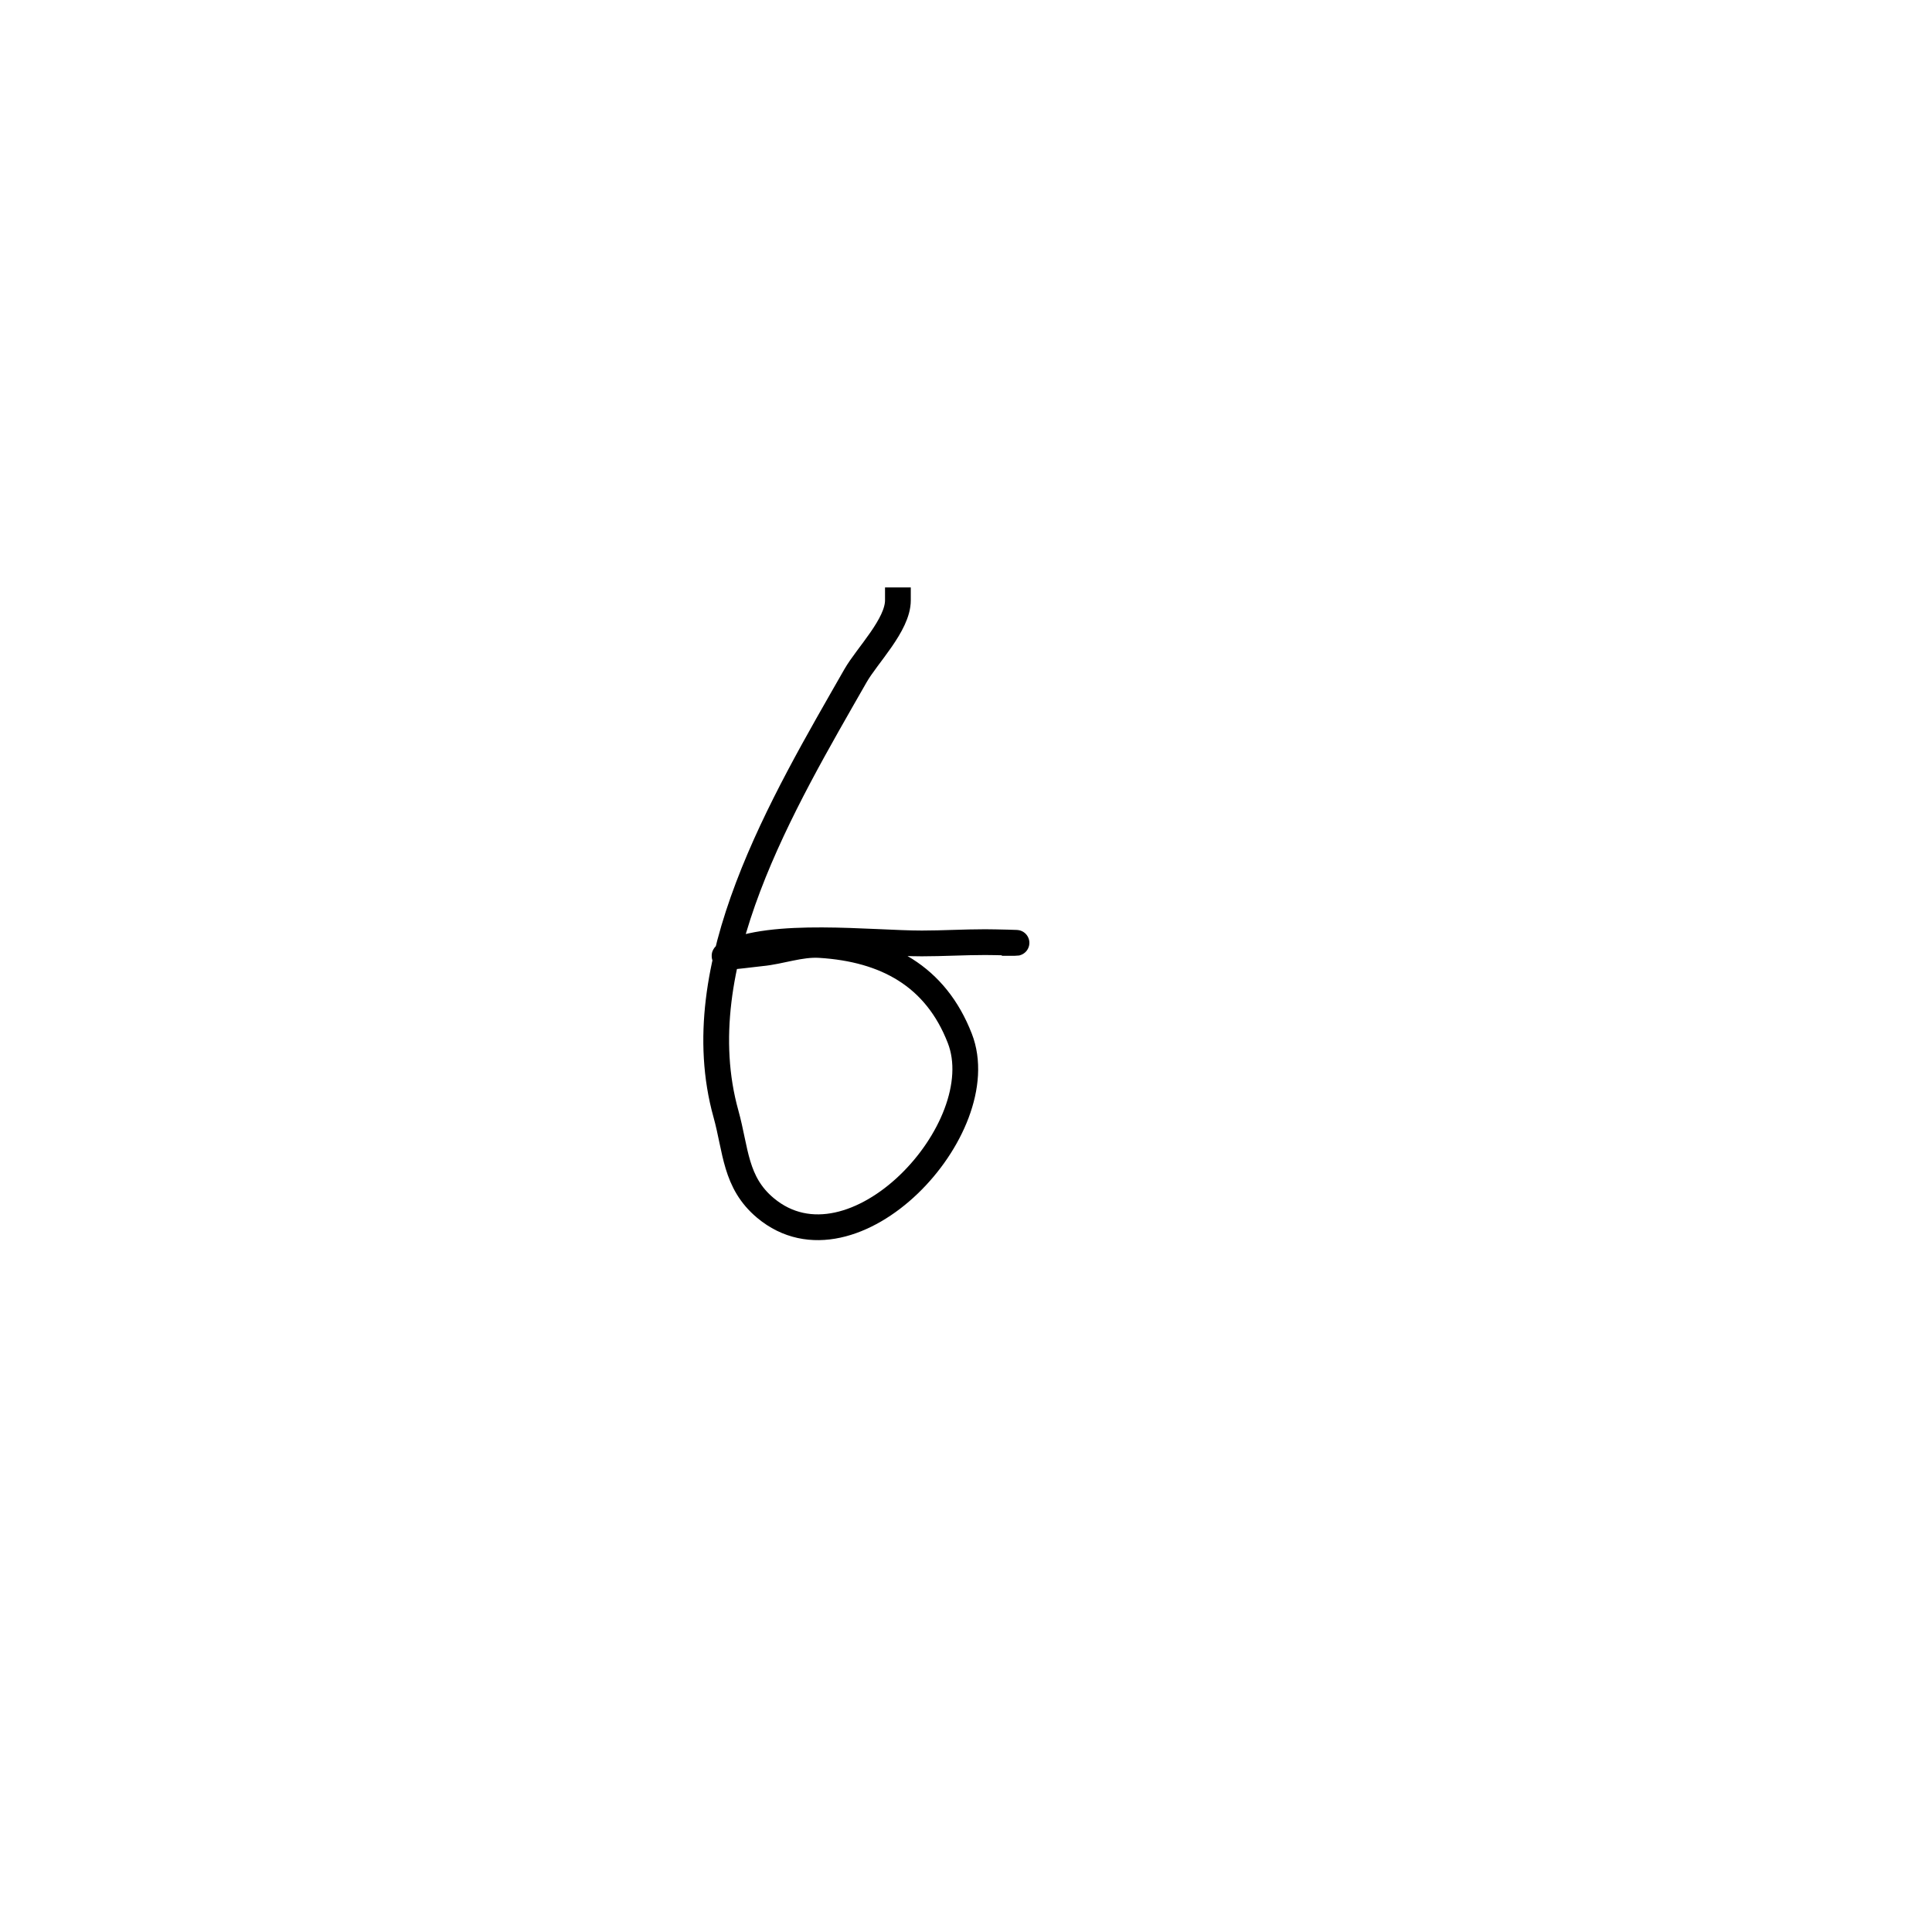
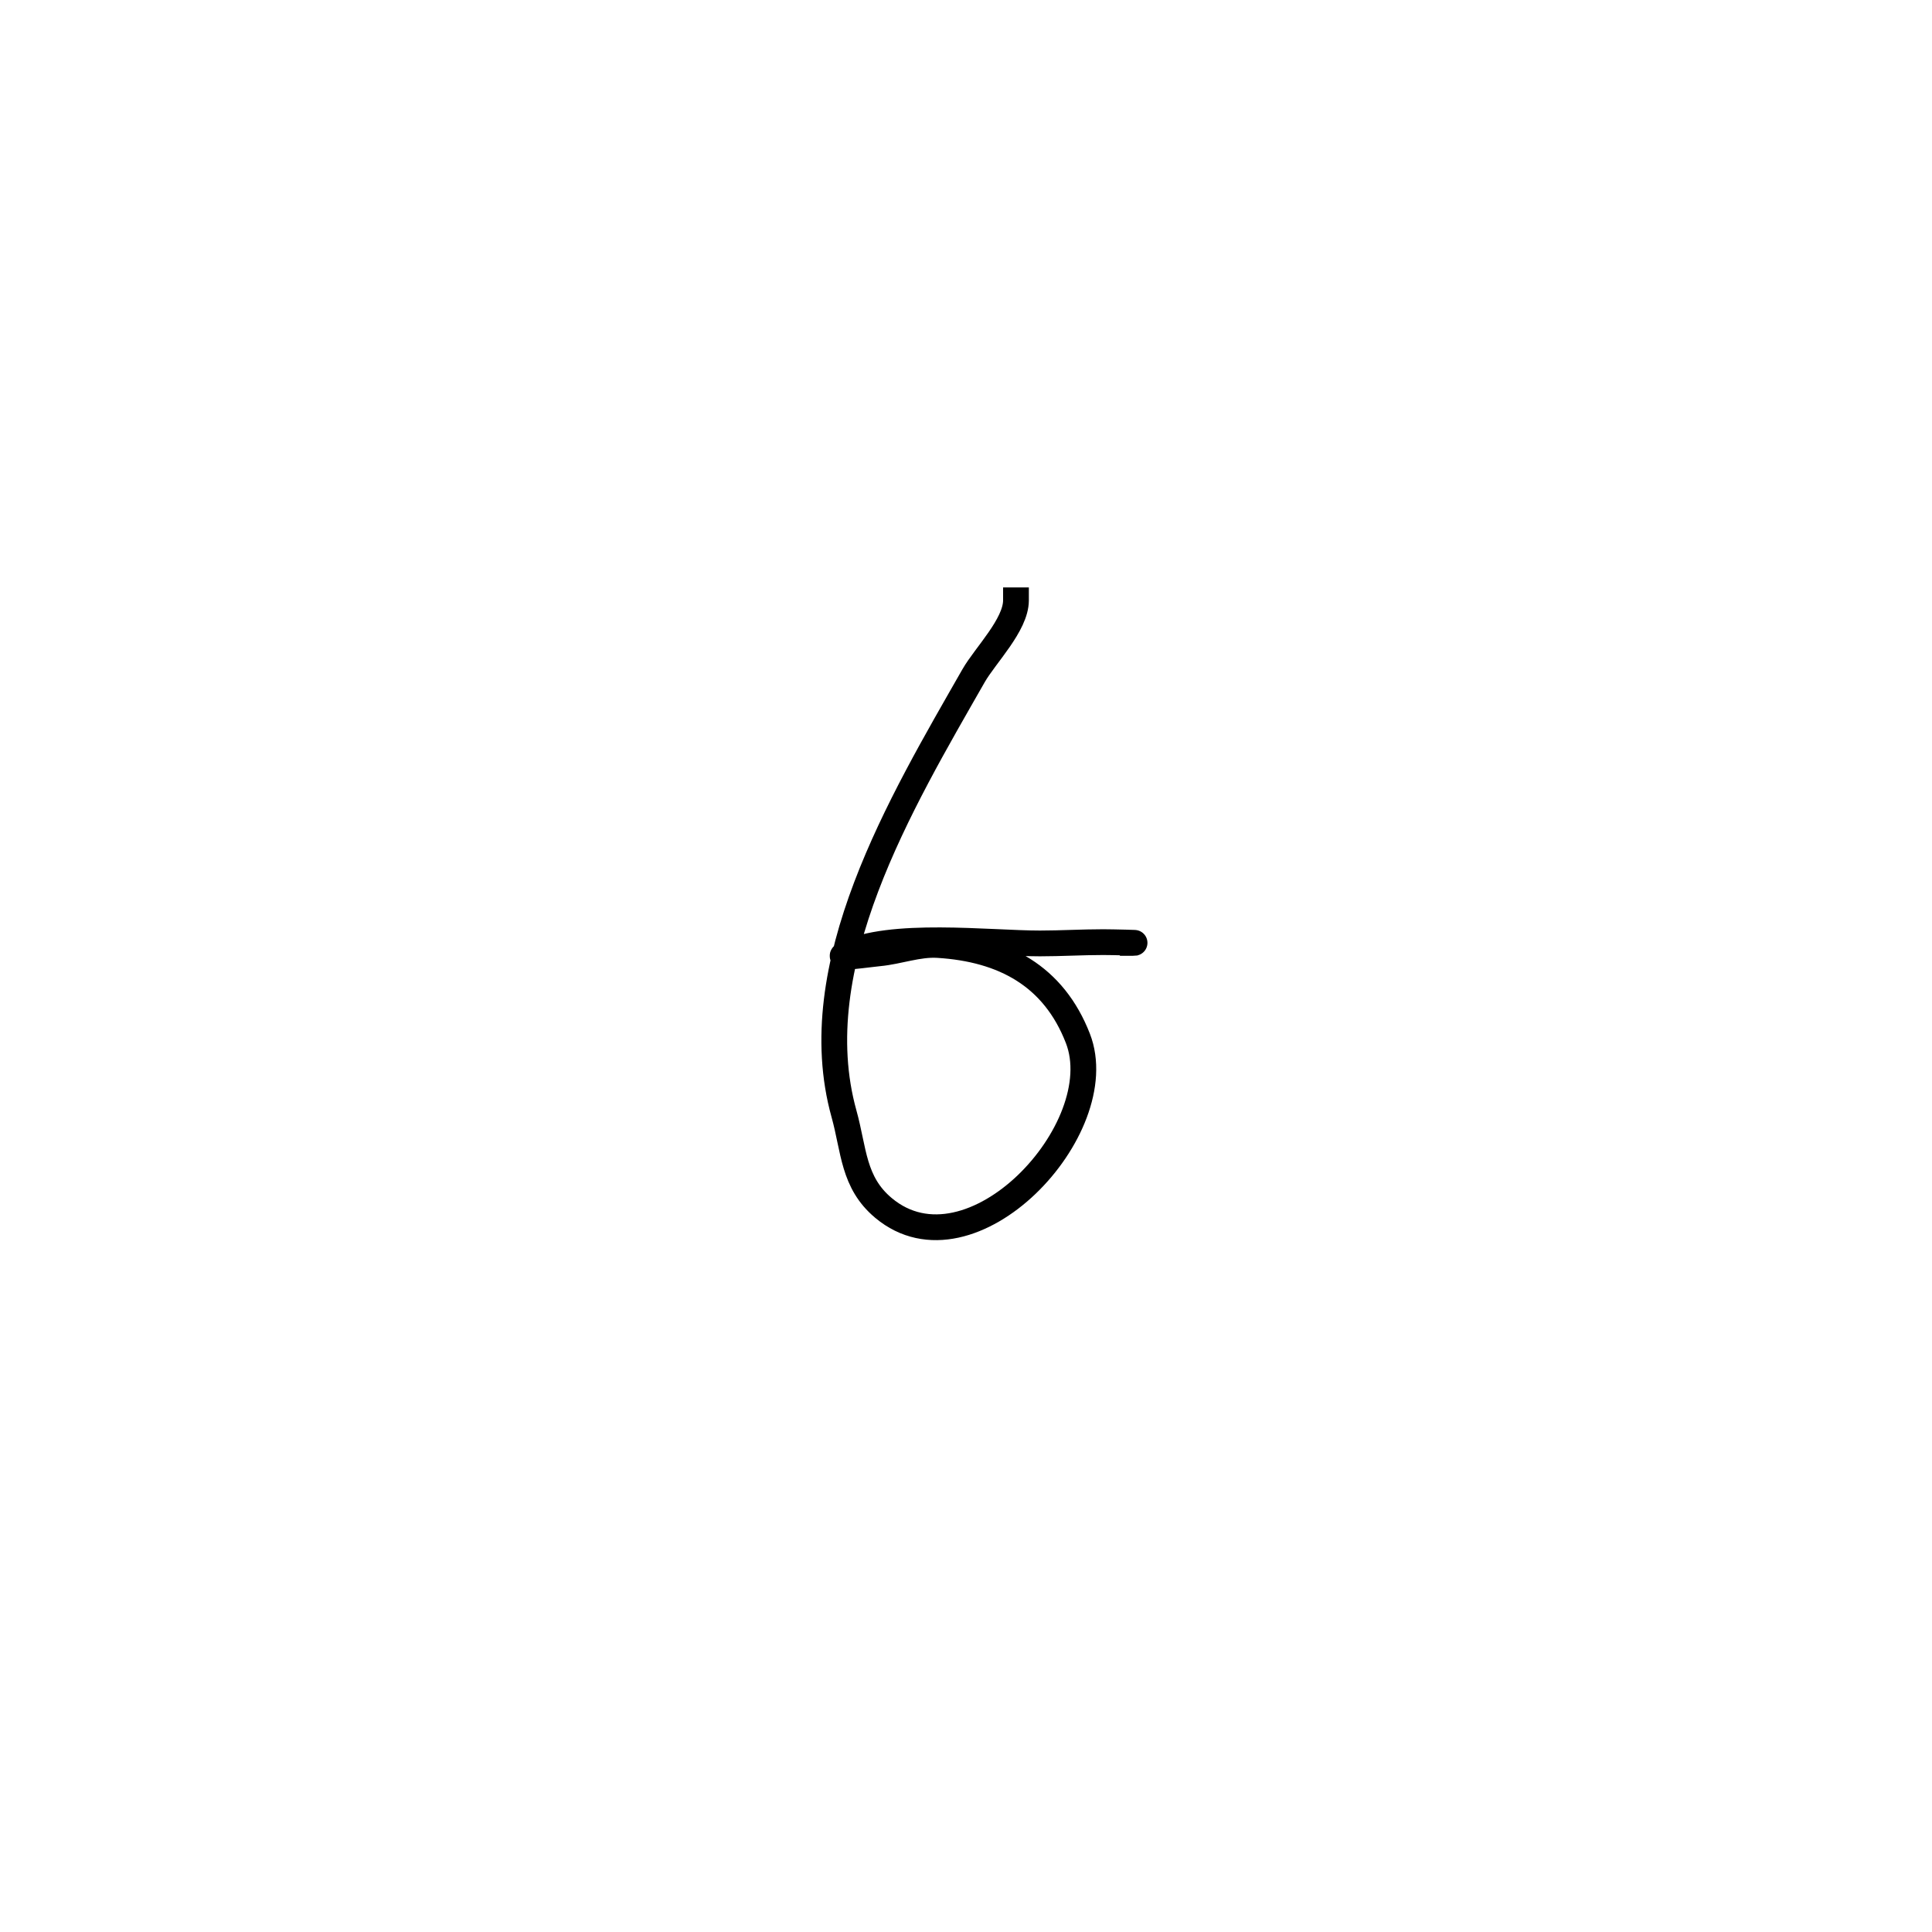
<svg xmlns="http://www.w3.org/2000/svg" width="720pt" height="720pt" viewBox="0 0 720 720">
  <defs />
-   <path id="shape0" transform="translate(266.9066, 223.715)" fill="none" stroke="#000000" stroke-width="9.6" stroke-linecap="square" stroke-linejoin="bevel" d="M67.717 0C67.717 9.173 56.237 20.537 51.913 28.113C24.946 75.357 -11.726 136.211 3.629 191.377C7.392 204.894 6.946 216.937 18.366 226.473C51.008 253.731 103.856 196.907 90.79 163.261C81.768 140.028 63.164 129.977 38.63 128.458C31.304 128.005 23.916 130.889 16.72 131.558C12.438 131.956 -0.011 133.895 3.824 131.948C20.648 123.407 57.777 127.873 76.635 127.873C84.447 127.873 92.355 127.391 100.196 127.391C103.881 127.391 114.934 127.681 111.248 127.681" />
+   <path id="shape0" transform="translate(310.9066, 223.715)" fill="none" stroke="#000000" stroke-width="9.6" stroke-linecap="square" stroke-linejoin="bevel" d="M67.717 0C67.717 9.173 56.237 20.537 51.913 28.113C24.946 75.357 -11.726 136.211 3.629 191.377C7.392 204.894 6.946 216.937 18.366 226.473C51.008 253.731 103.856 196.907 90.79 163.261C81.768 140.028 63.164 129.977 38.63 128.458C31.304 128.005 23.916 130.889 16.72 131.558C12.438 131.956 -0.011 133.895 3.824 131.948C20.648 123.407 57.777 127.873 76.635 127.873C84.447 127.873 92.355 127.391 100.196 127.391C103.881 127.391 114.934 127.681 111.248 127.681" />
</svg>
